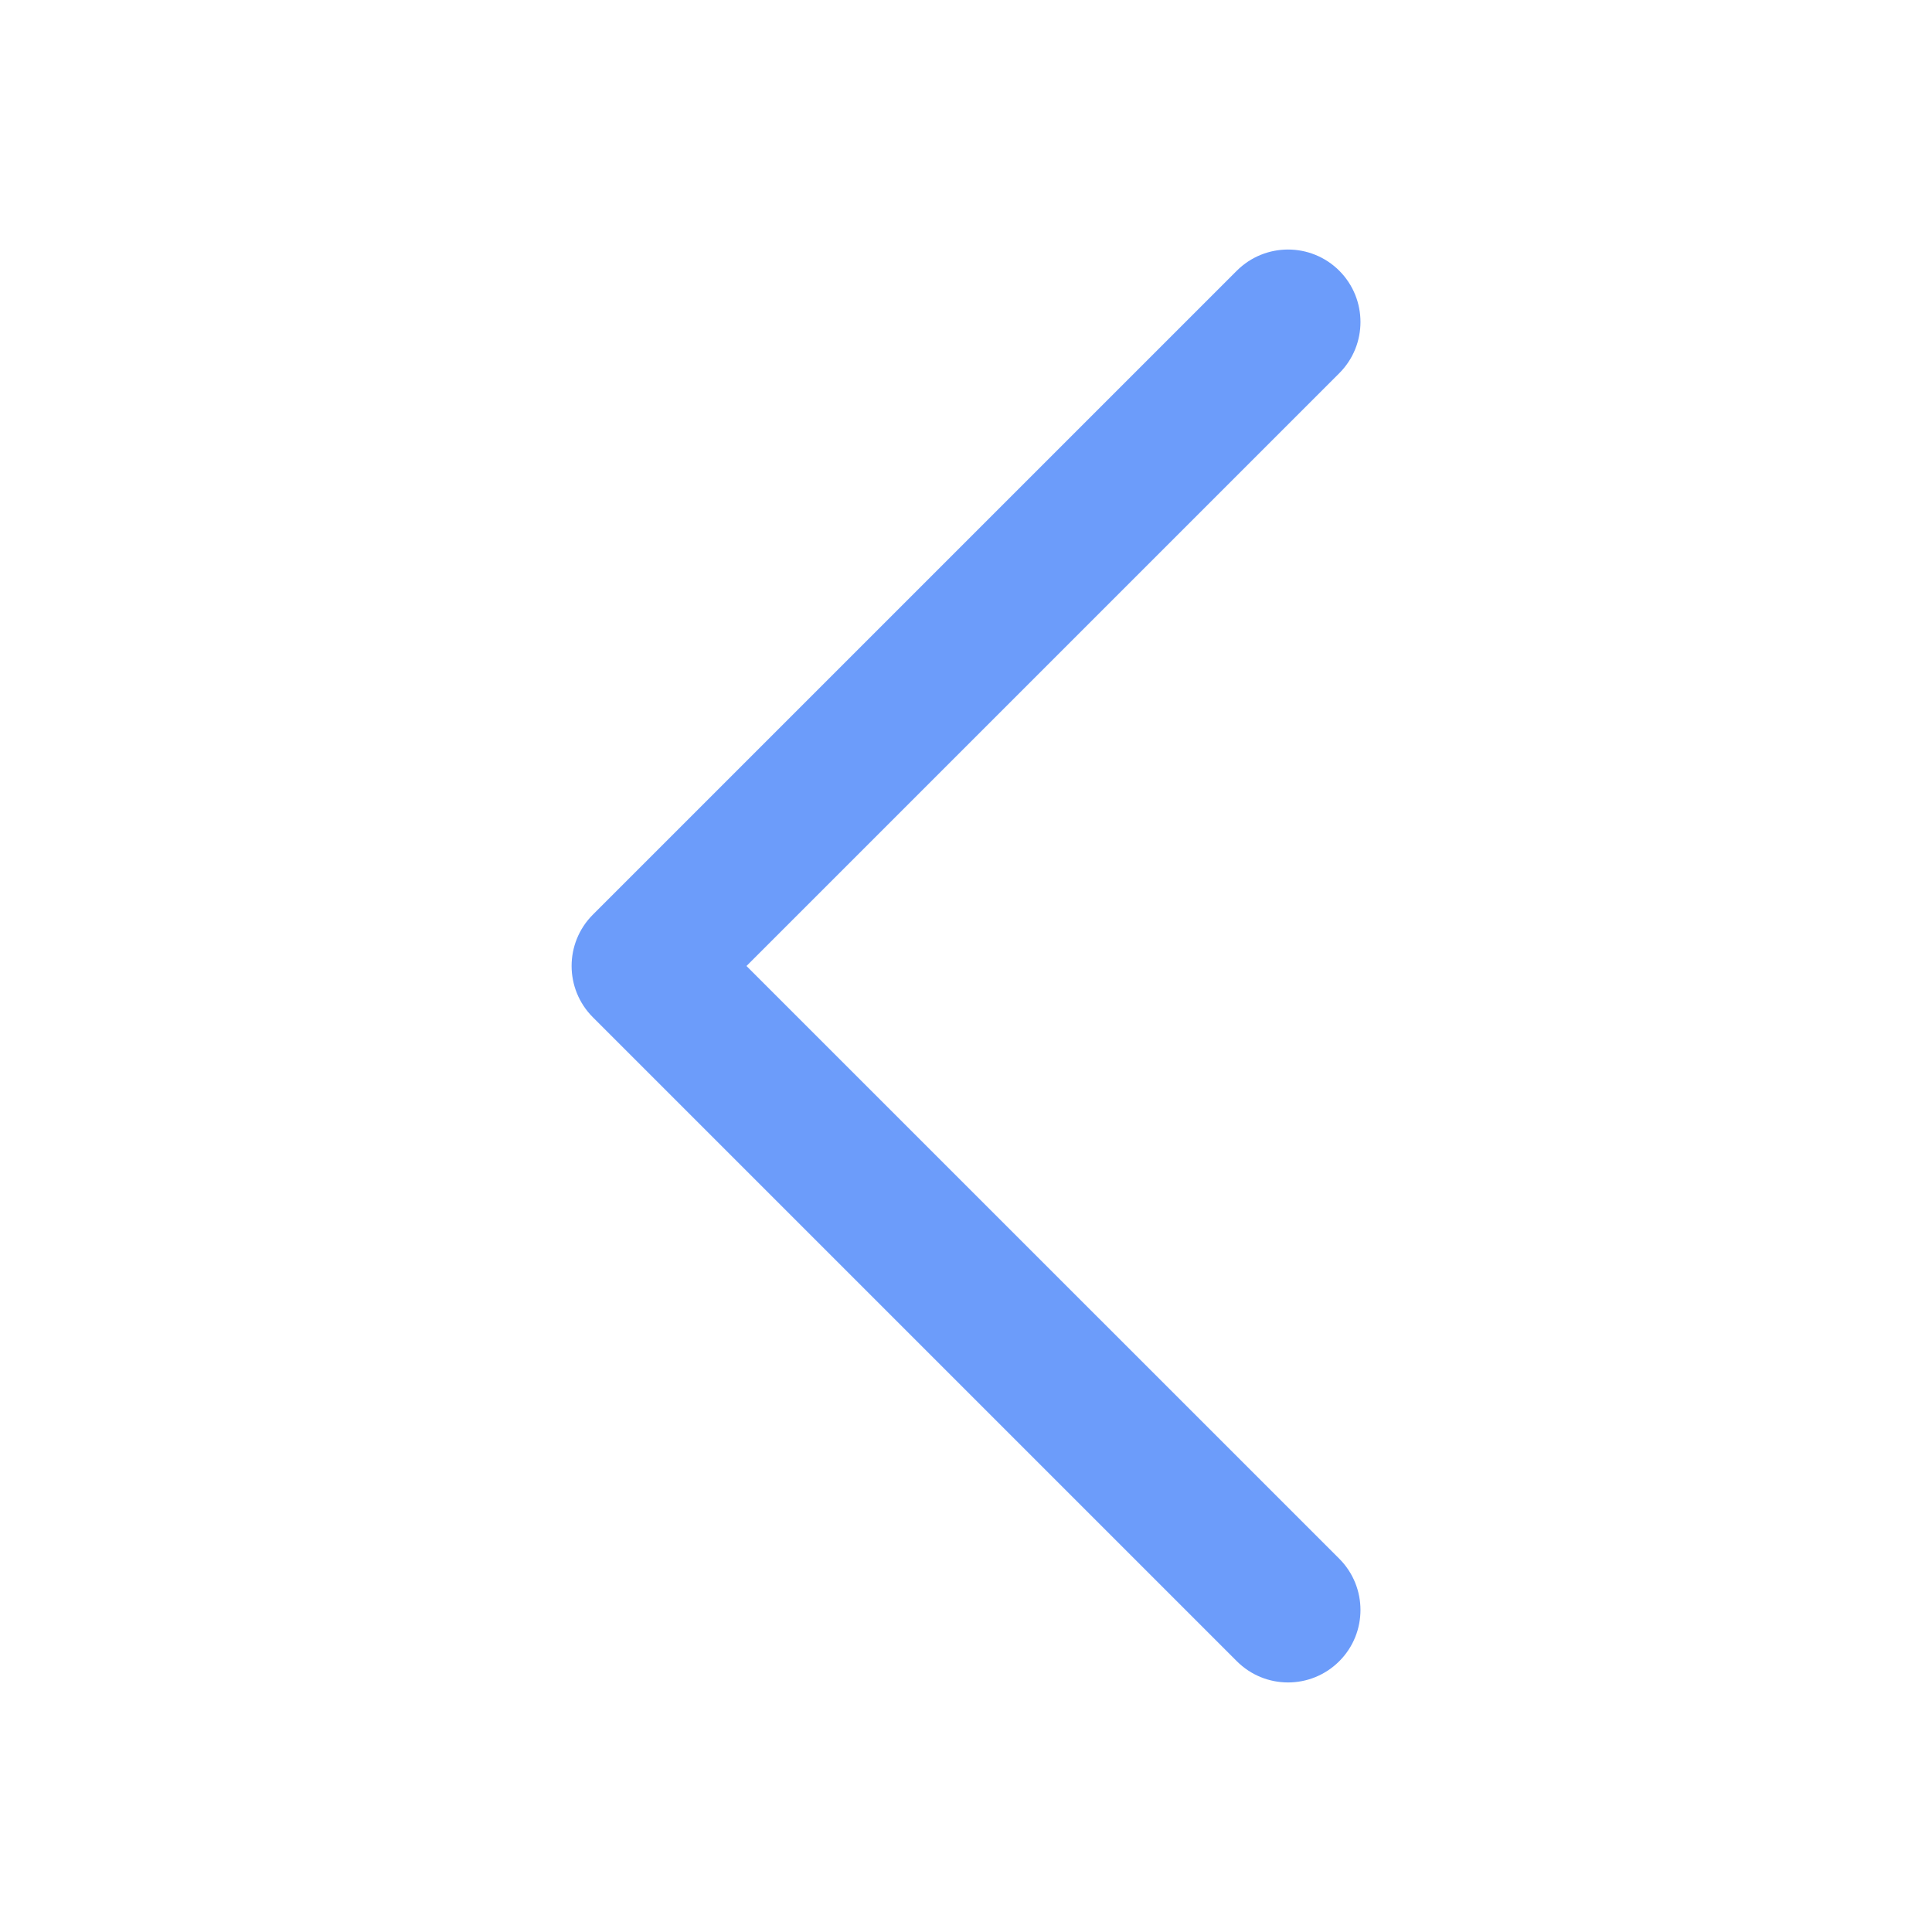
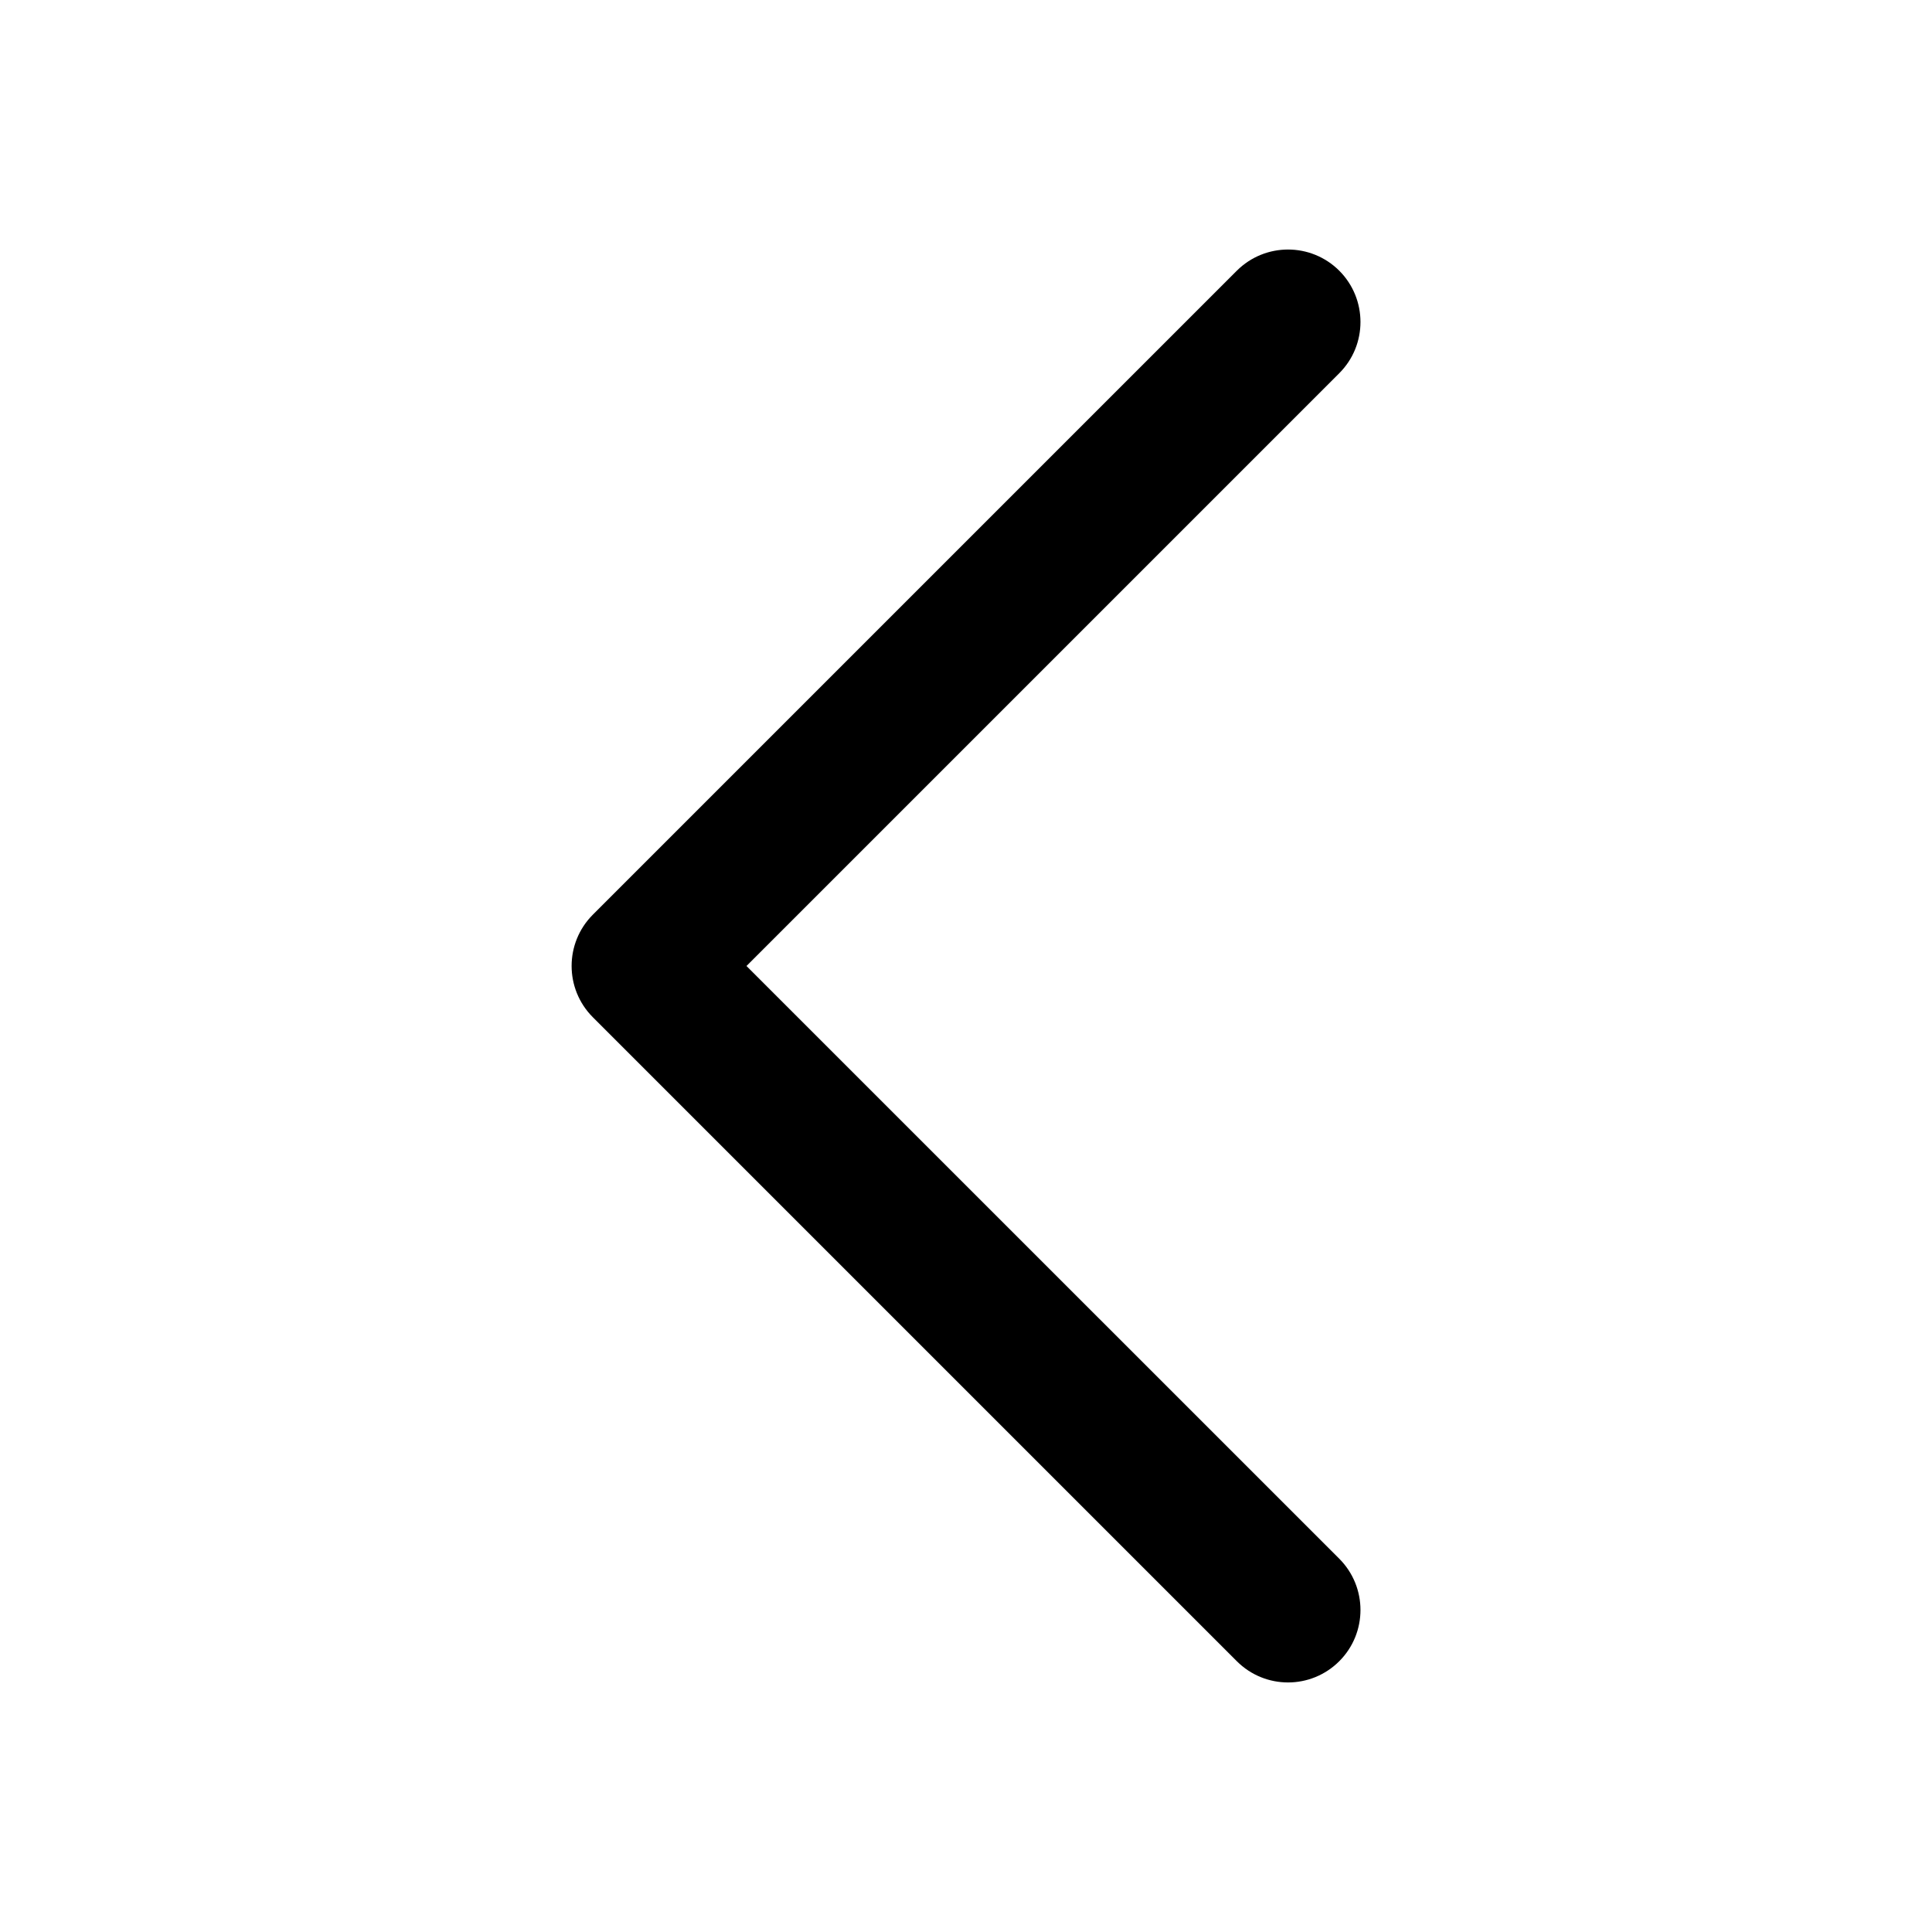
<svg xmlns="http://www.w3.org/2000/svg" width="24" height="24" viewBox="0 0 24 24" fill="none">
-   <path d="M16.637 3.363C16.988 3.715 16.988 4.285 16.637 4.636L9.273 12L16.637 19.363C16.988 19.715 16.988 20.285 16.637 20.636C16.285 20.988 15.716 20.988 15.364 20.636L7.364 12.636C7.013 12.284 7.013 11.715 7.364 11.363L15.364 3.363C15.716 3.012 16.285 3.012 16.637 3.363Z" fill="#6C9CFA" />
+   <path d="M16.637 3.363C16.988 3.715 16.988 4.285 16.637 4.636L9.273 12L16.637 19.363C16.988 19.715 16.988 20.285 16.637 20.636C16.285 20.988 15.716 20.988 15.364 20.636L7.364 12.636C7.013 12.284 7.013 11.715 7.364 11.363L15.364 3.363C15.716 3.012 16.285 3.012 16.637 3.363Z" fill="currentColor" />
</svg>
